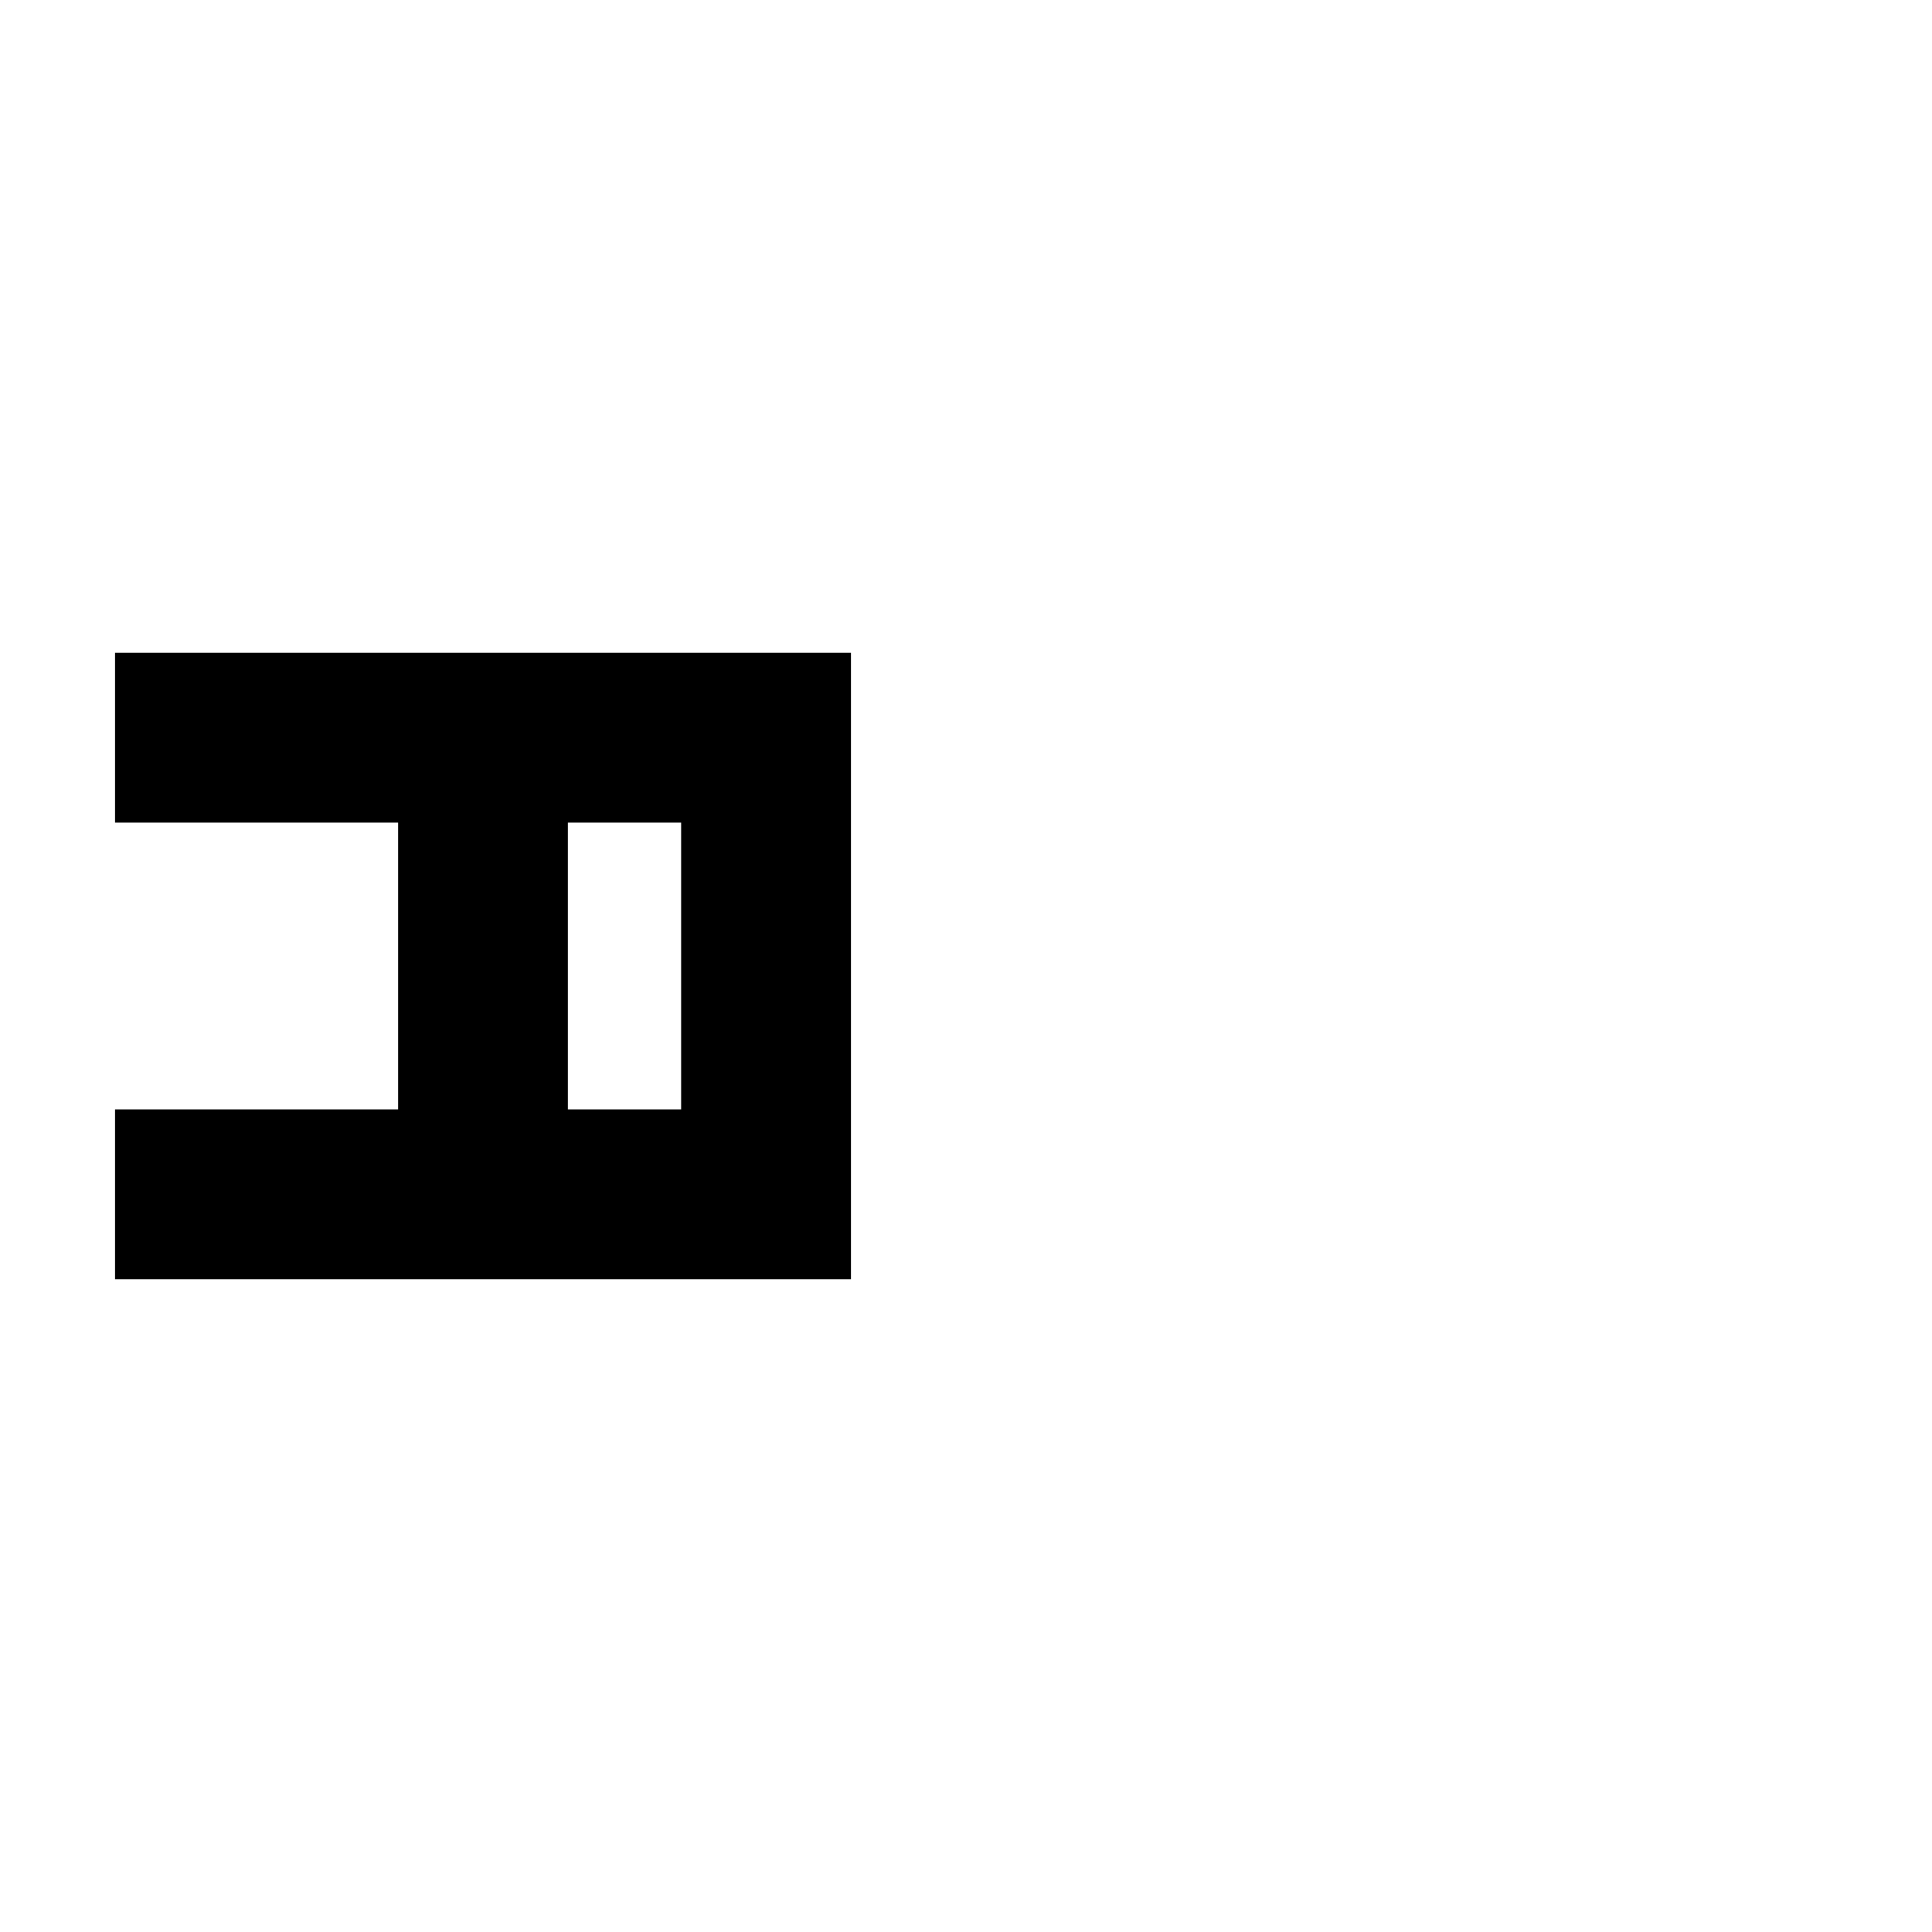
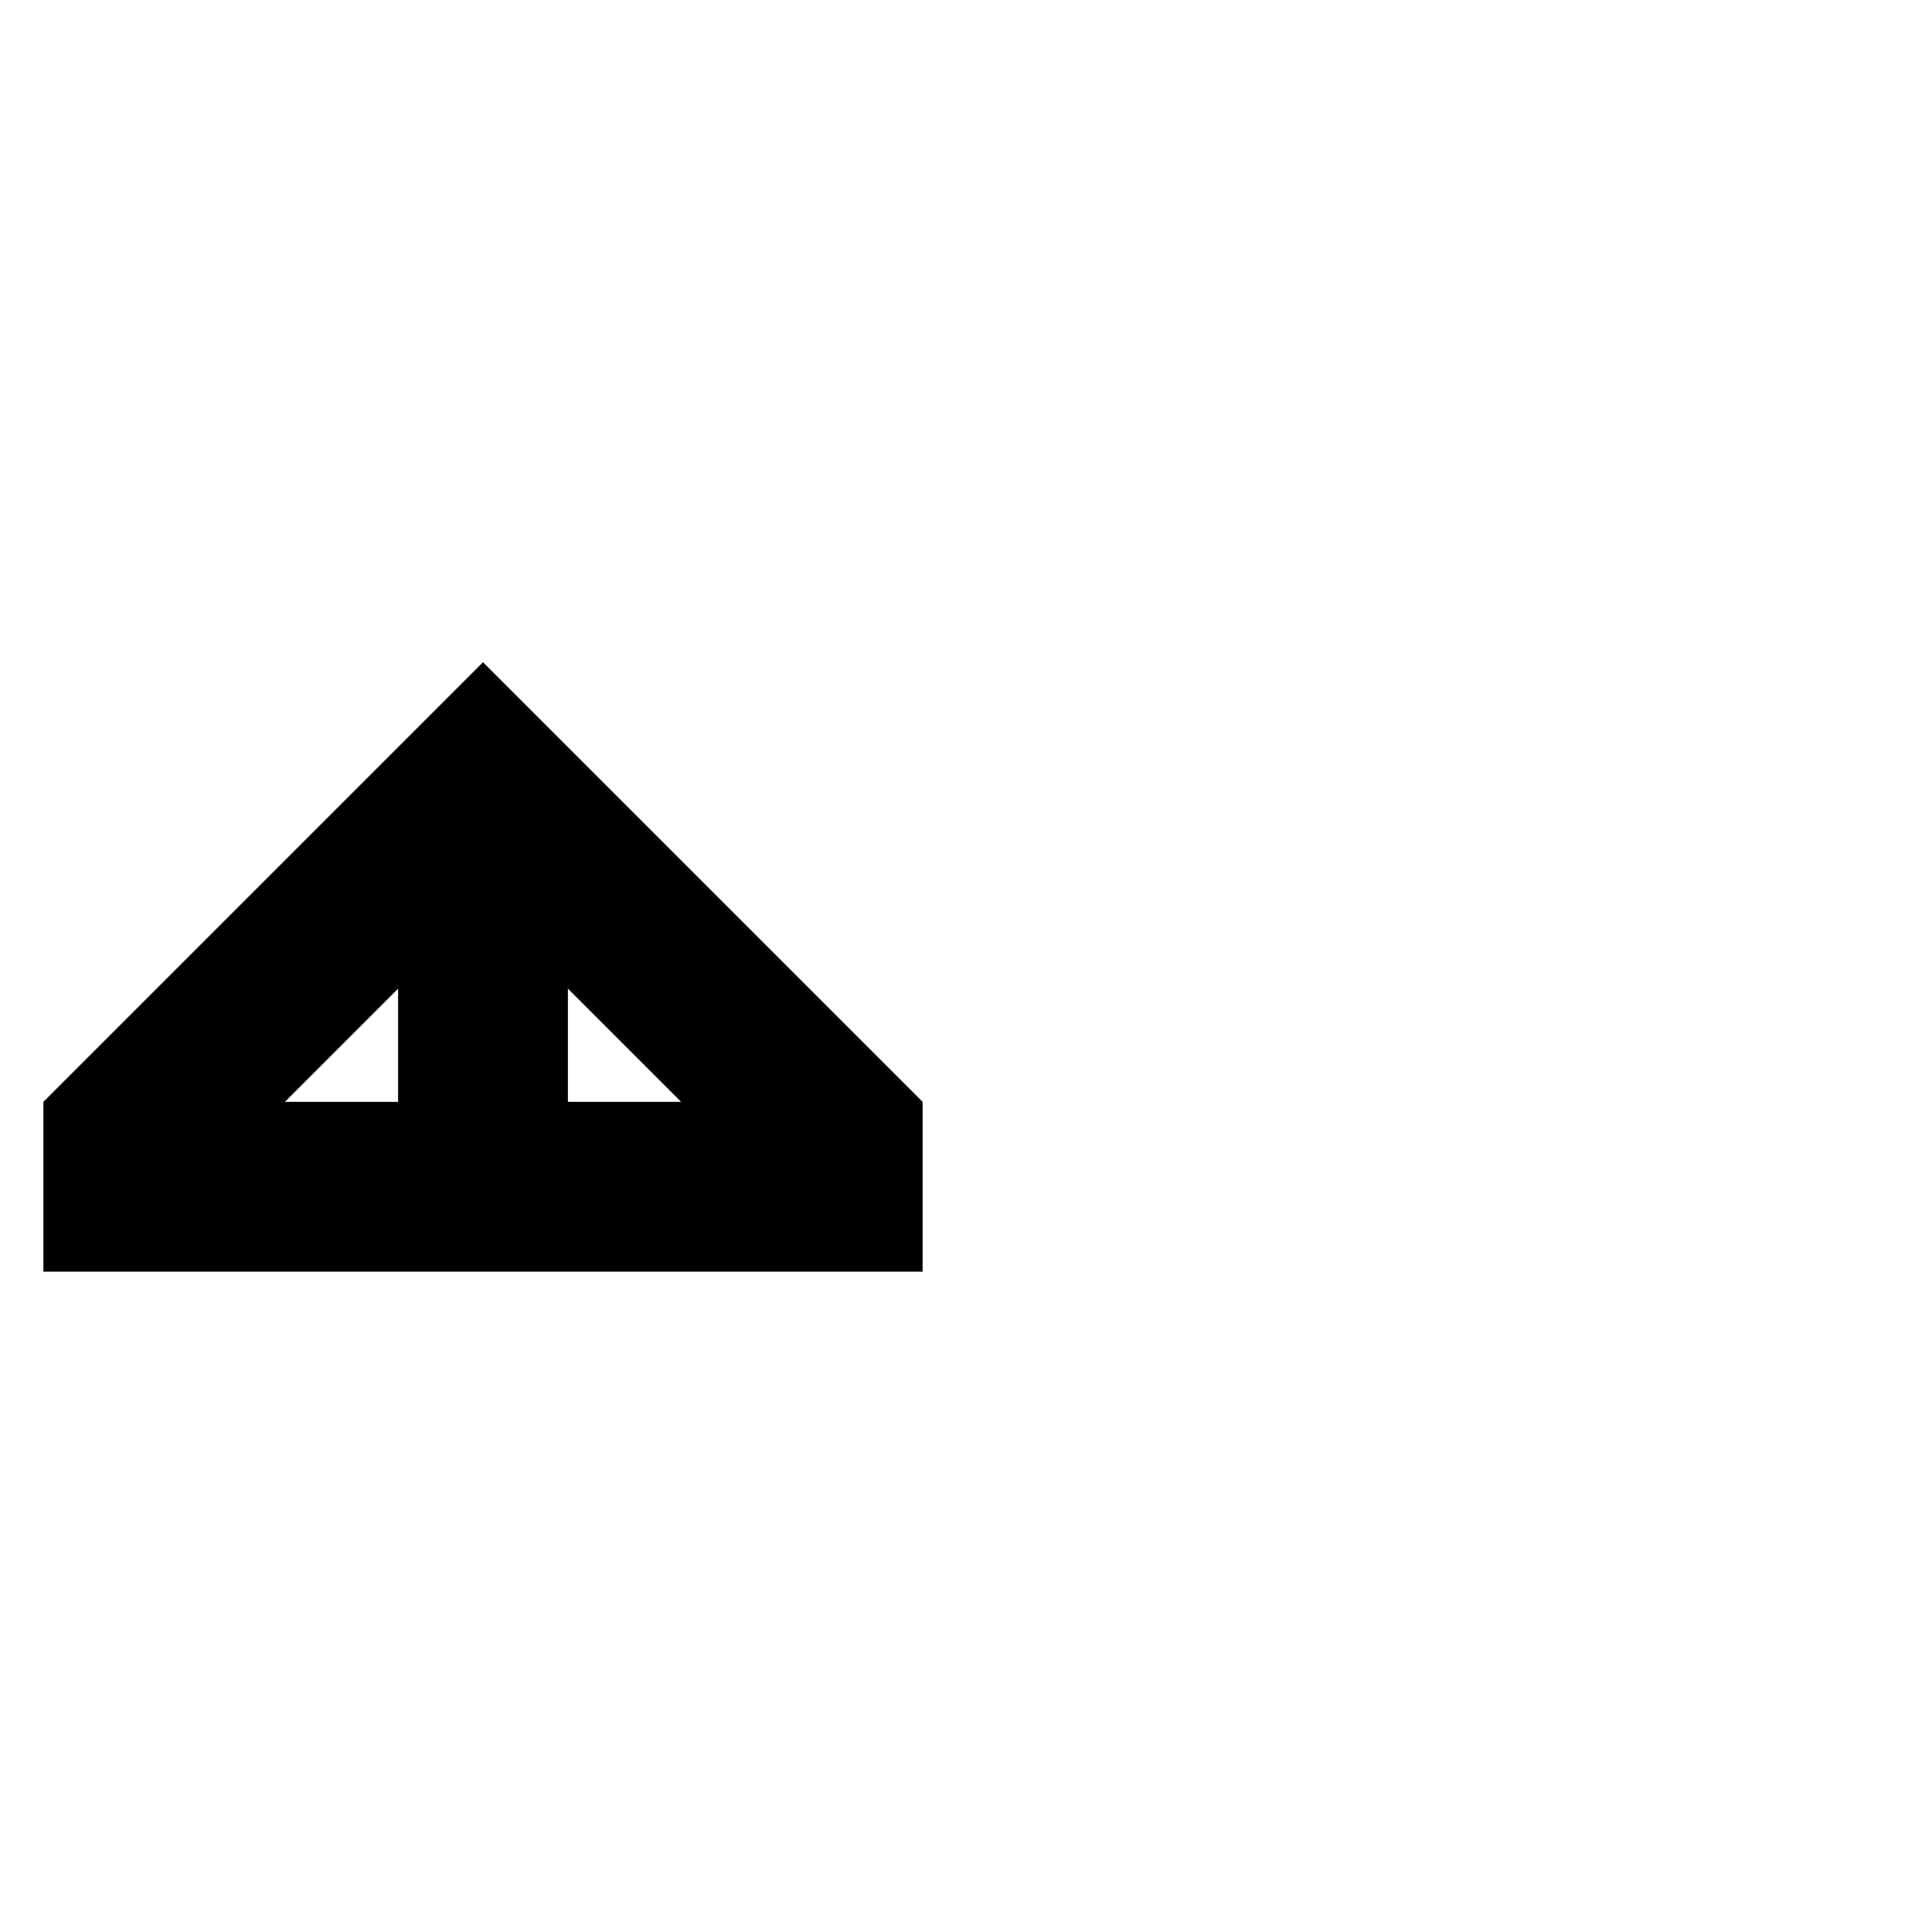
<svg xmlns="http://www.w3.org/2000/svg" width="2048" height="2048">
-   <path id="path1-5" fill="#000000" stroke="none" d="M 122 692 L 122 872 L 422 872 L 422 1176 L 122 1176 L 122 1356 L 902 1356 L 902 692 Z M 602 872 L 722 872 L 722 1176 L 602 1176 Z" />
+   <path id="rect1" fill="#000000" stroke="none" d="M 512 702 L 46 1168 L 46 1348 L 978 1348 L 978 1168 Z M 422 1048 L 422 1168 L 302 1168 L 302 1168 Z M 602 1048 L 722 1168 L 722 1168 L 602 1168 Z" />
</svg>
